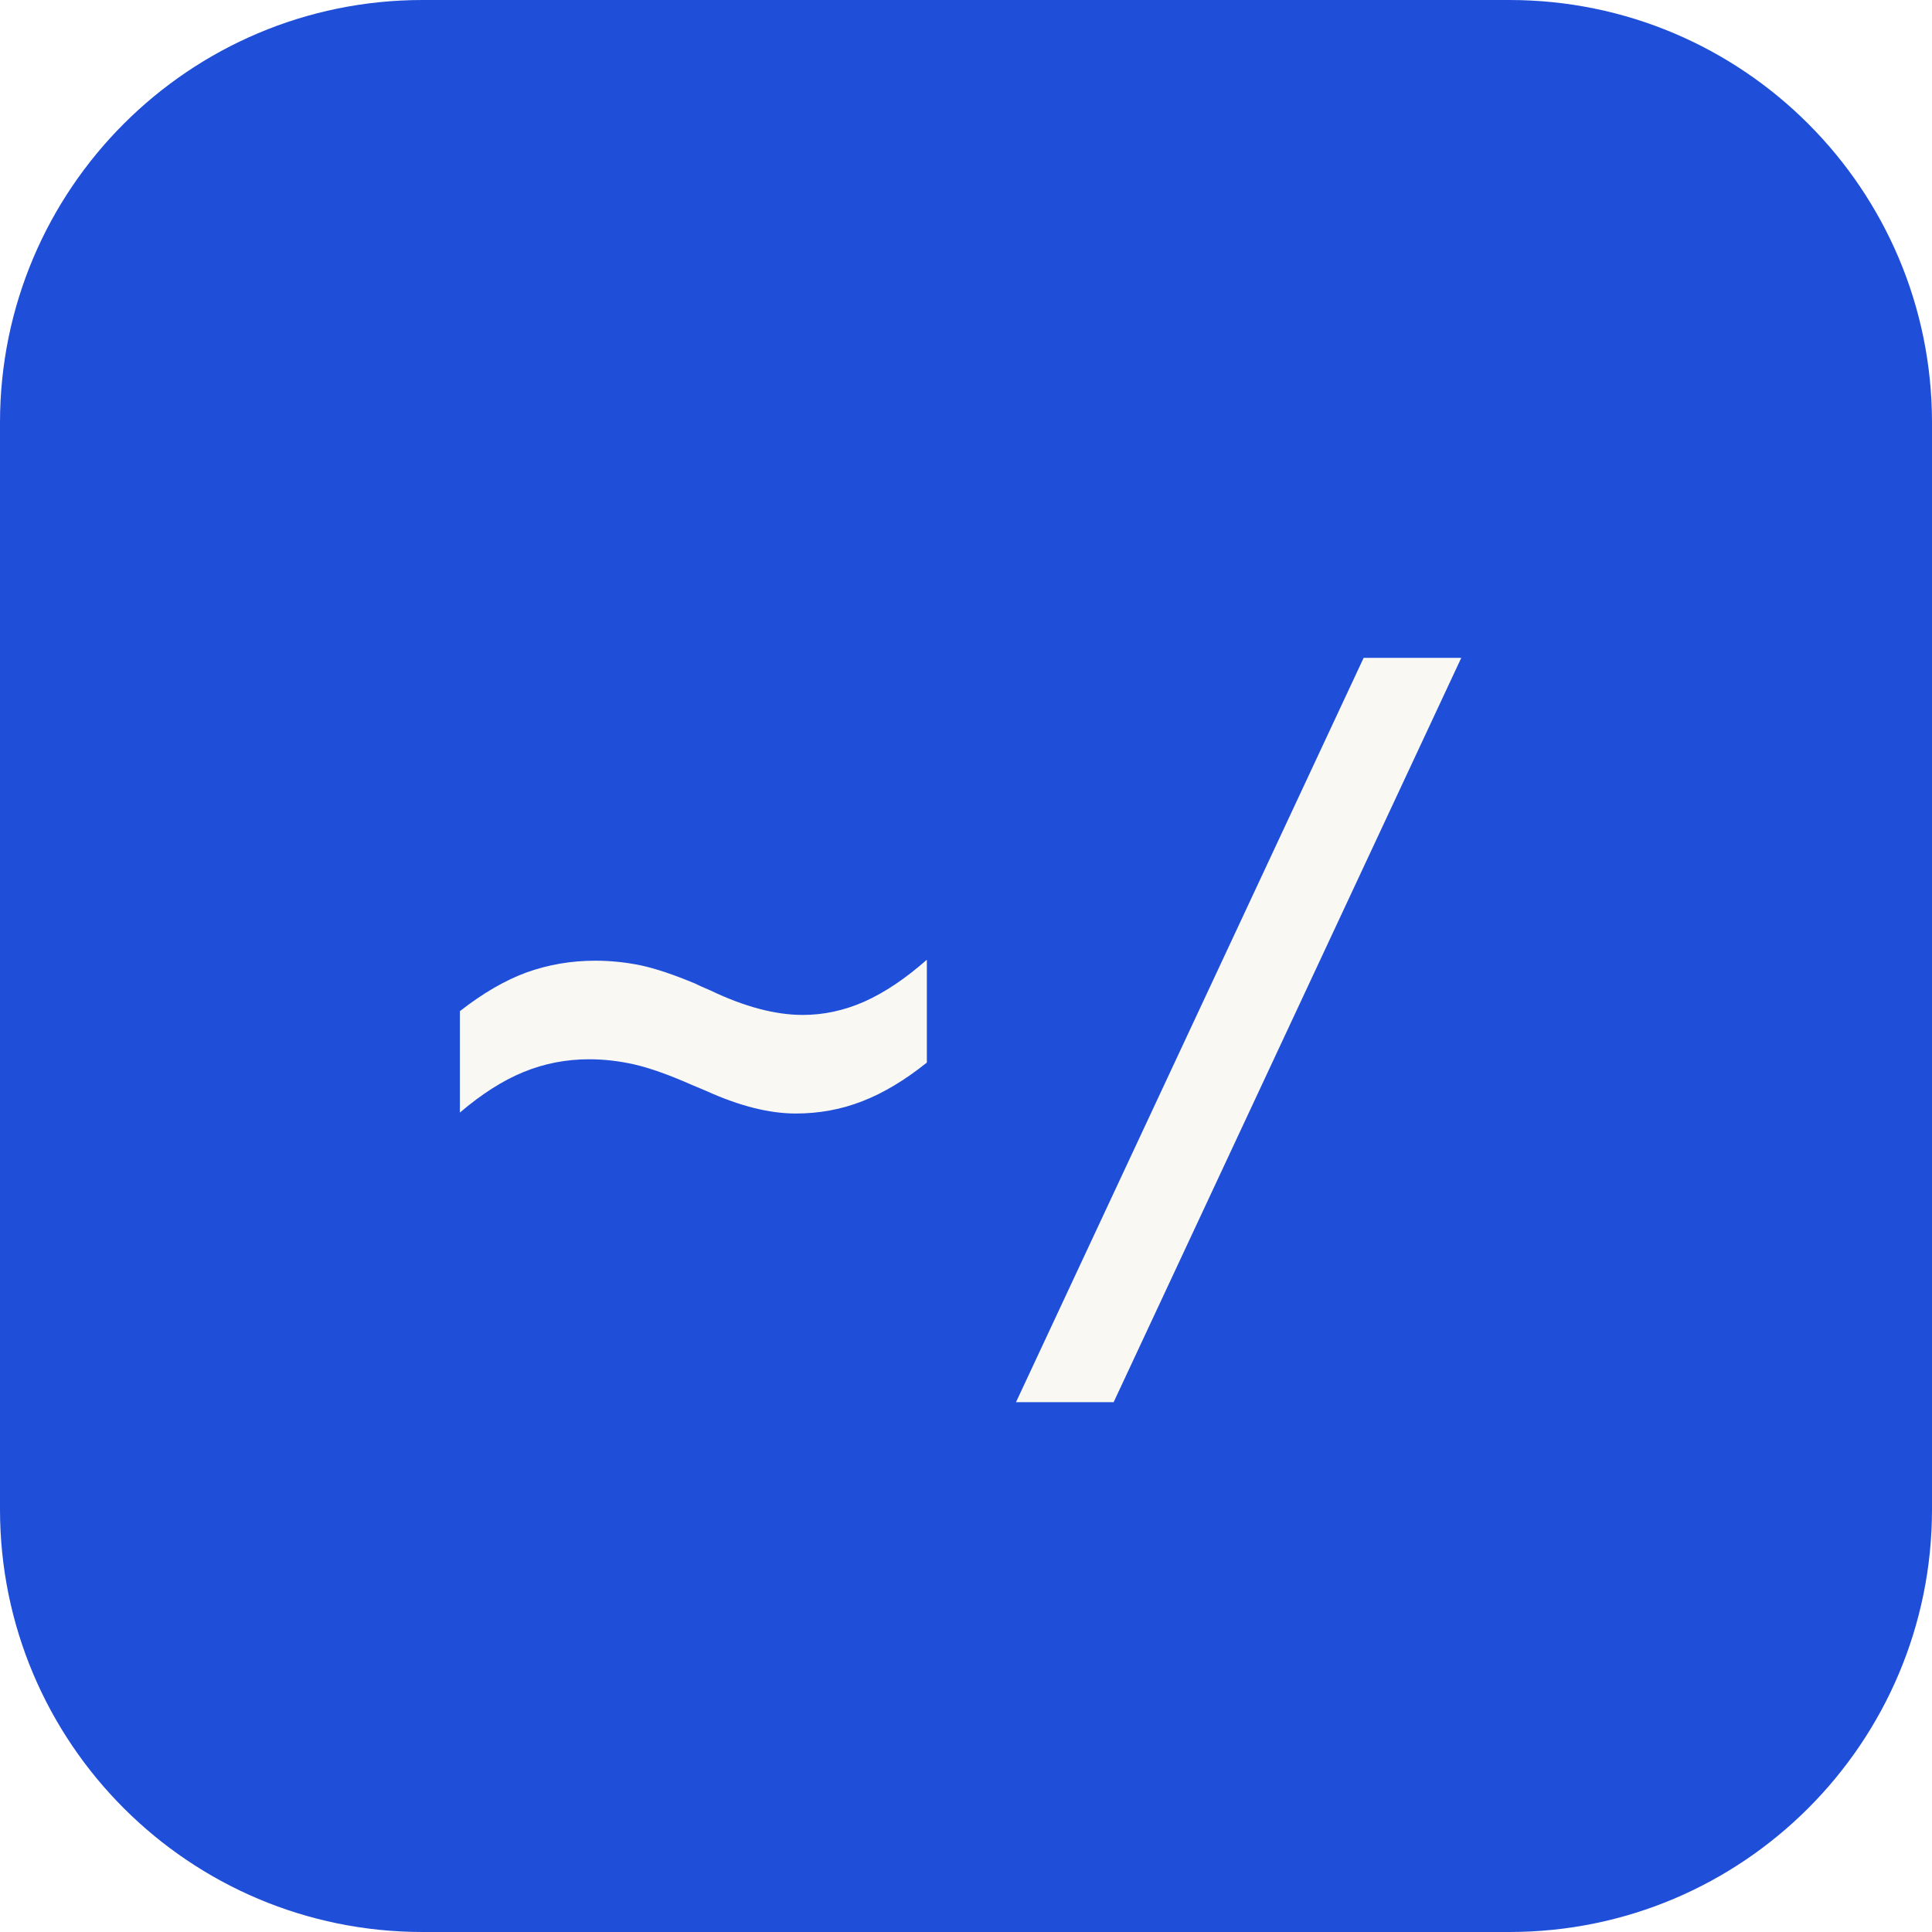
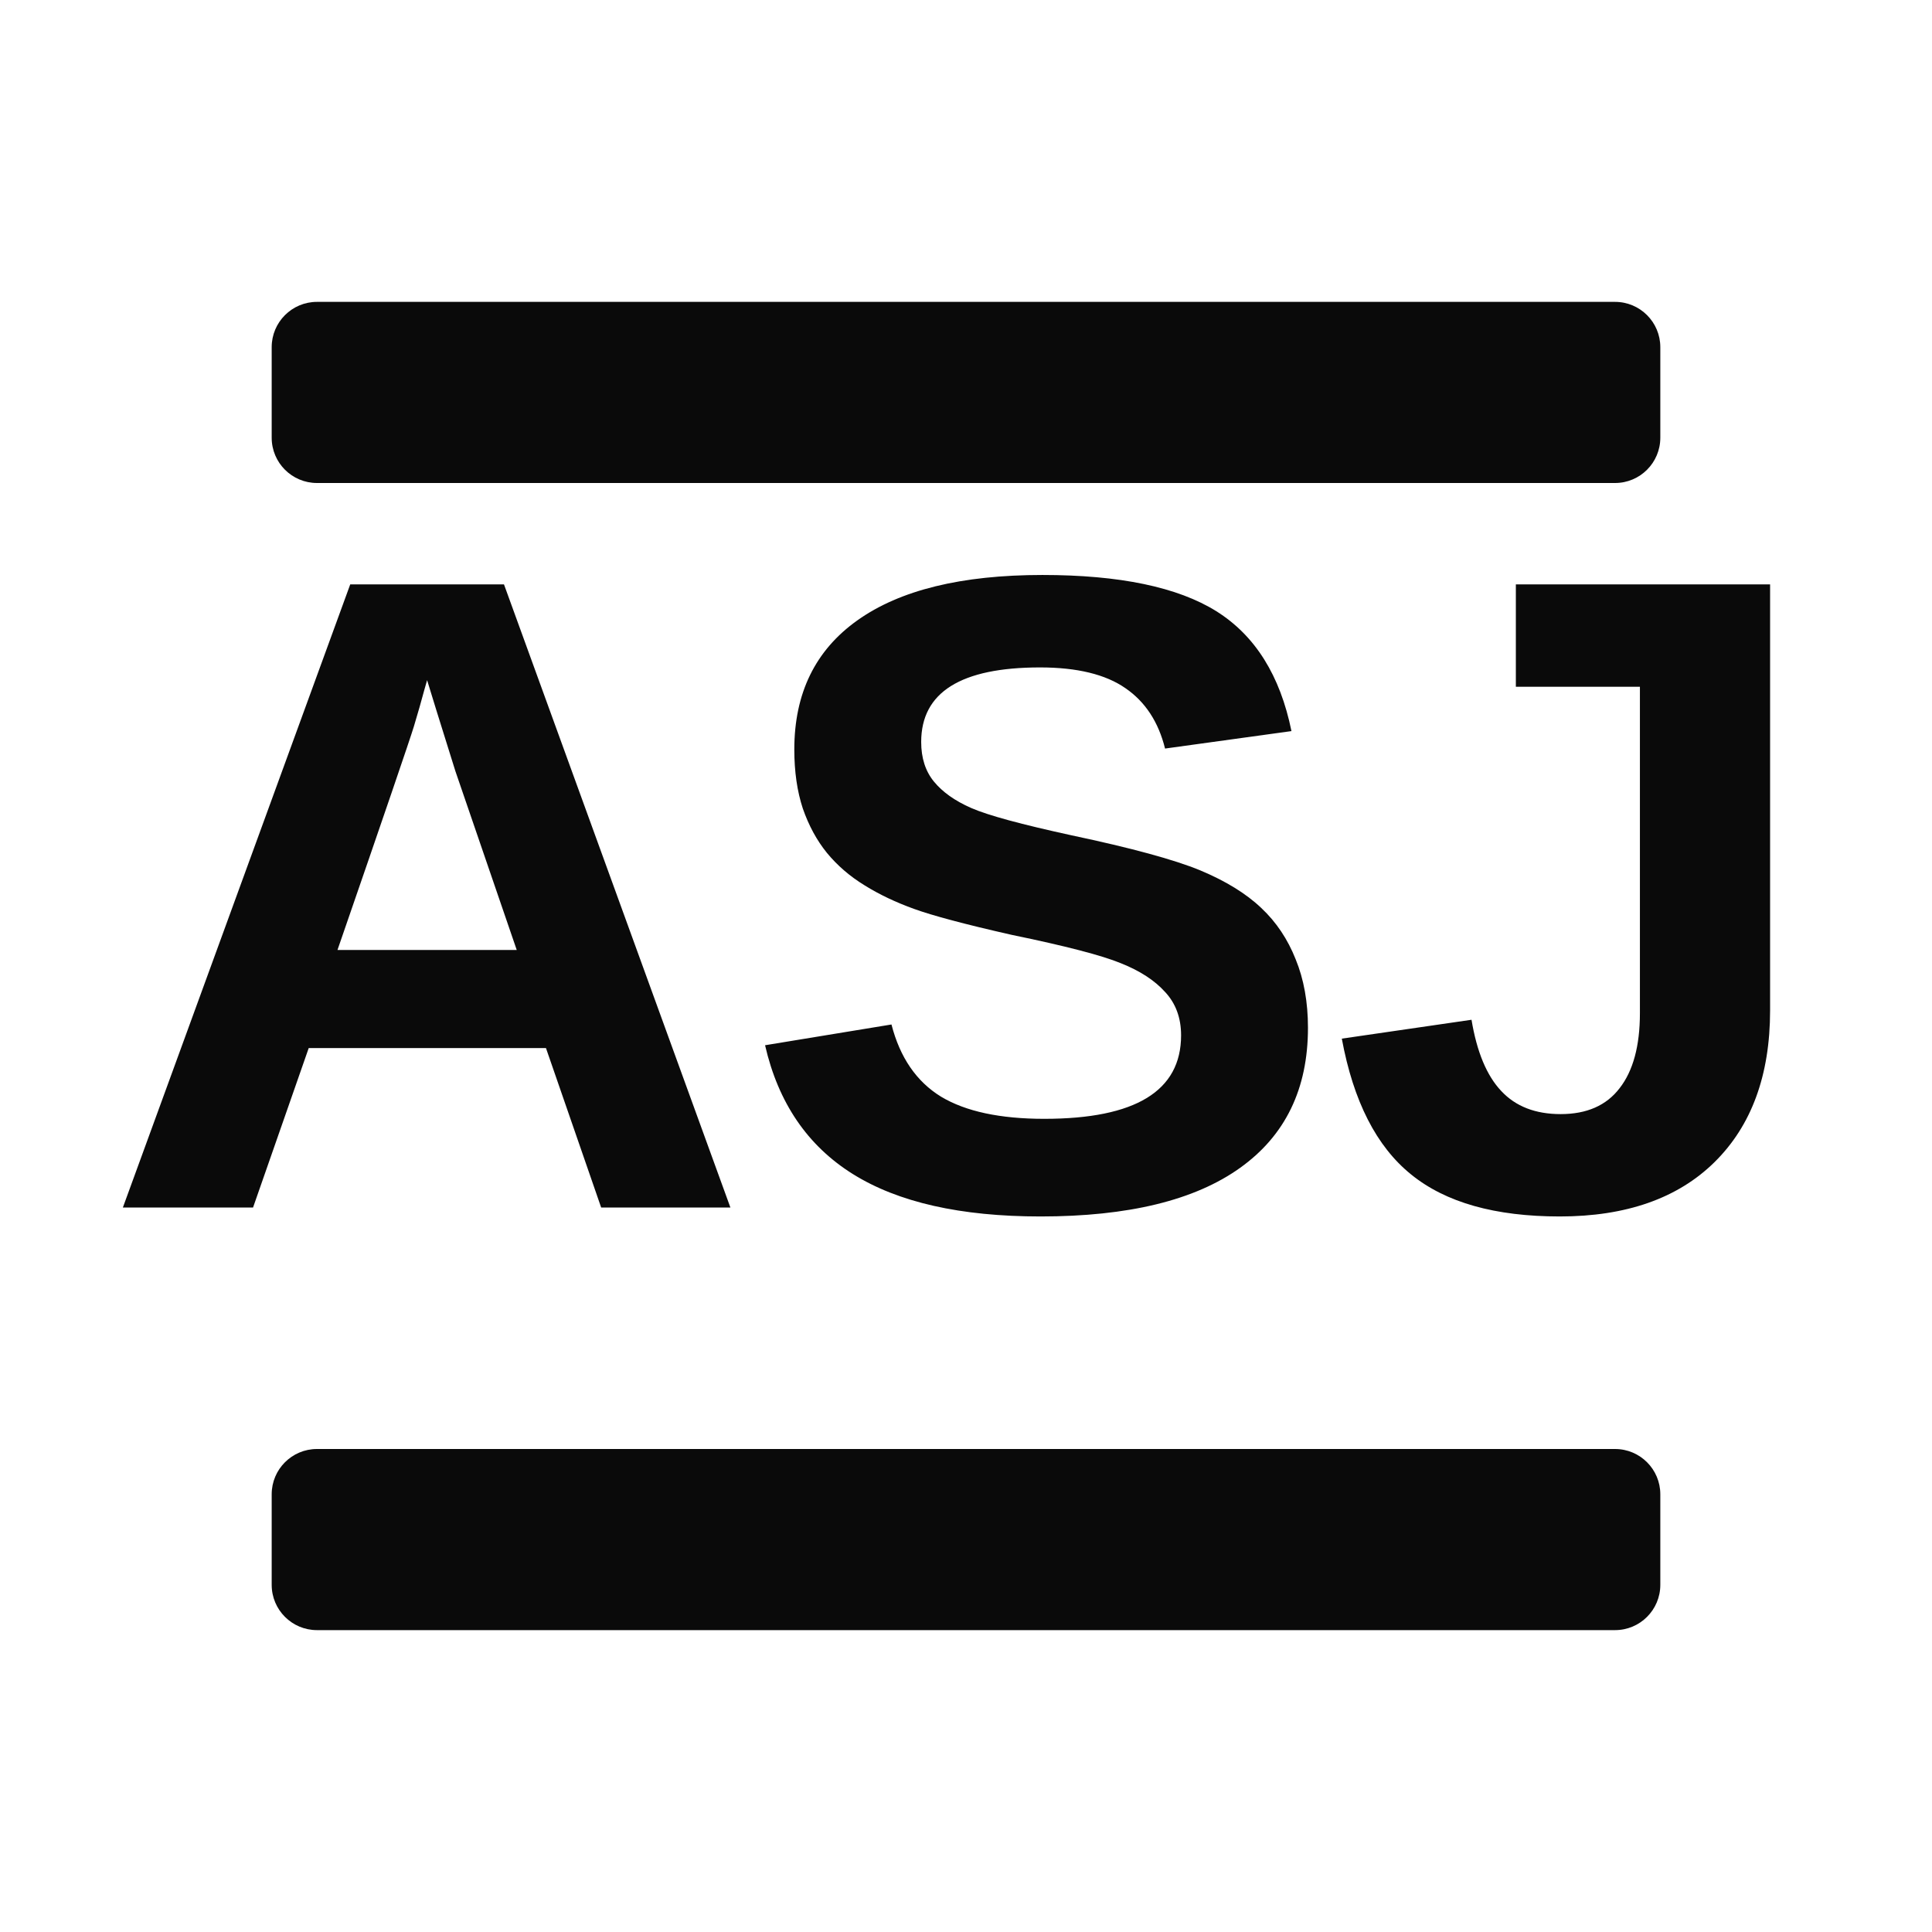
<svg xmlns="http://www.w3.org/2000/svg" viewBox="0 0 64 64">
-   <rect width="64" height="64" rx="14" fill="#1f4ed8" />
-   <text x="50%" y="52%" text-anchor="middle" dominant-baseline="central" font-family="'JetBrains Mono', ui-monospace, monospace" font-size="30" font-weight="700" fill="#faf8f3">~/</text>
+   <style>
+     .mark { fill: #0a0a0a; }
+     @media (prefers-color-scheme: dark) { .mark { fill: #f1e7d7; } }
+   </style>
+   <rect class="mark" x="9" y="10" width="46" height="6" rx="1.5" />
+   <rect class="mark" x="9" y="48" width="46" height="6" rx="1.5" />
+   <text class="mark" x="32" y="40" text-anchor="middle" font-family="'Helvetica Neue', Arial, system-ui, sans-serif" font-size="30" font-weight="800" letter-spacing="-0.5">ASJ</text>
</svg>
